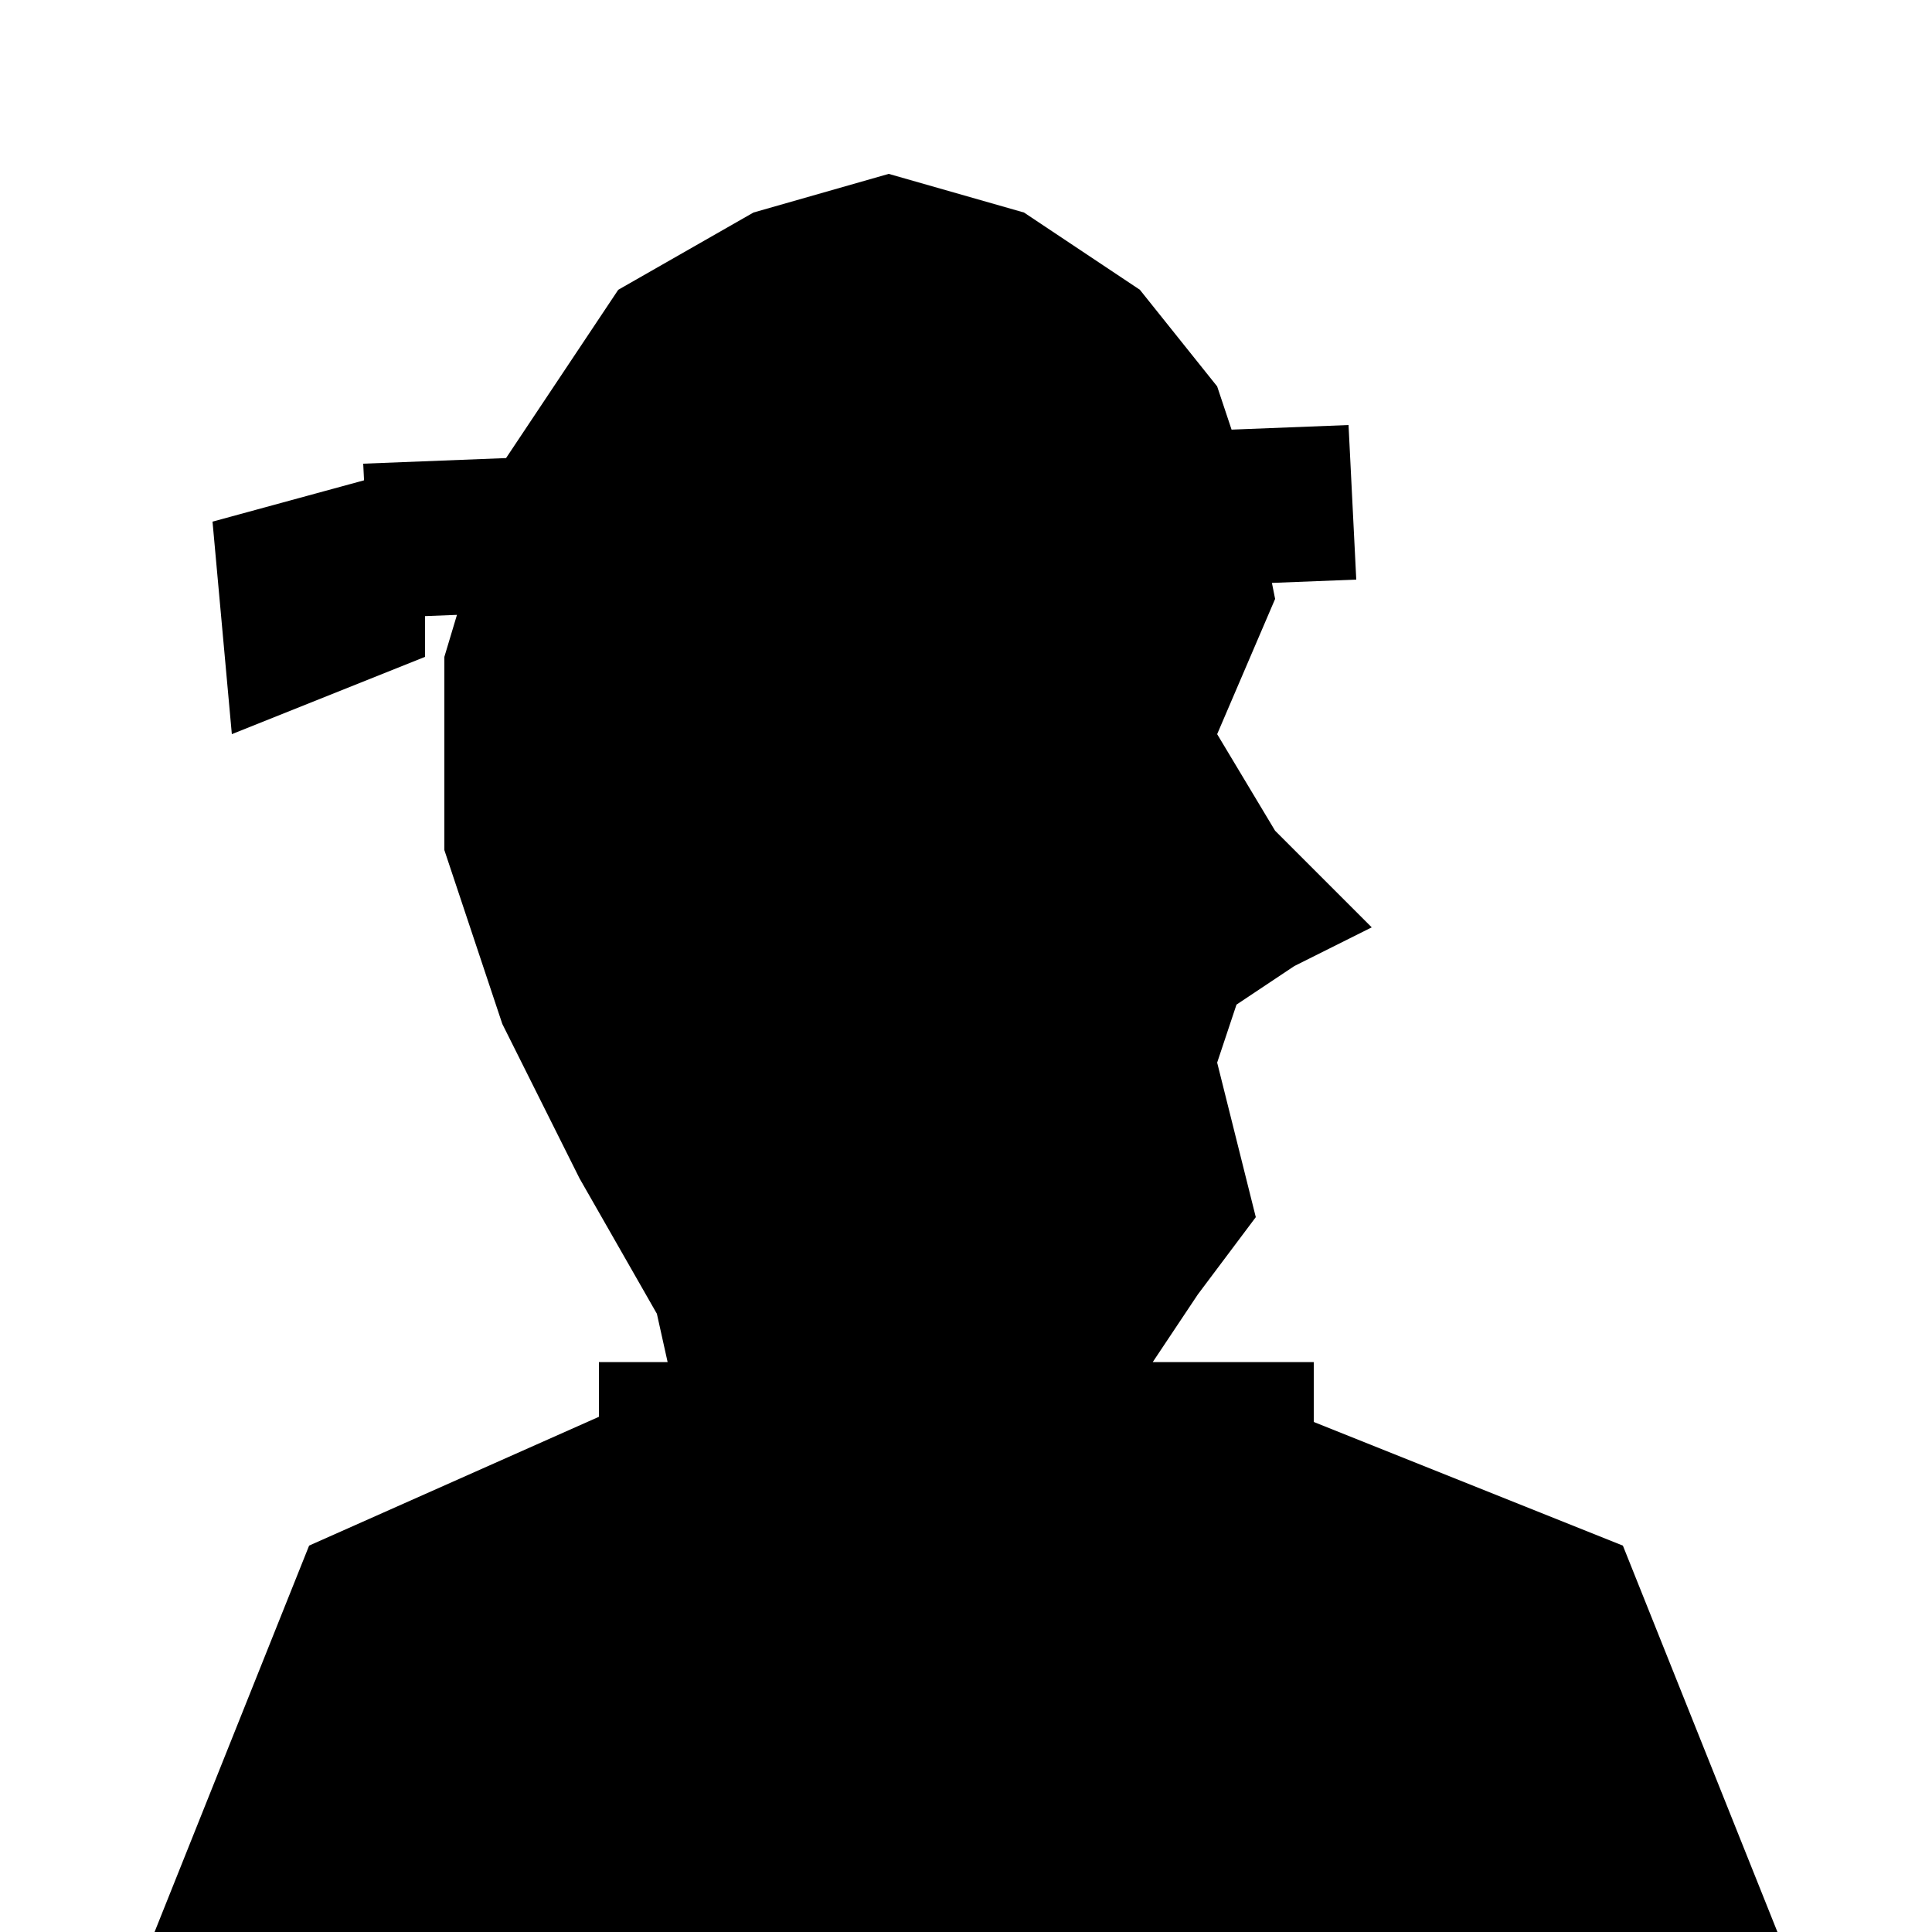
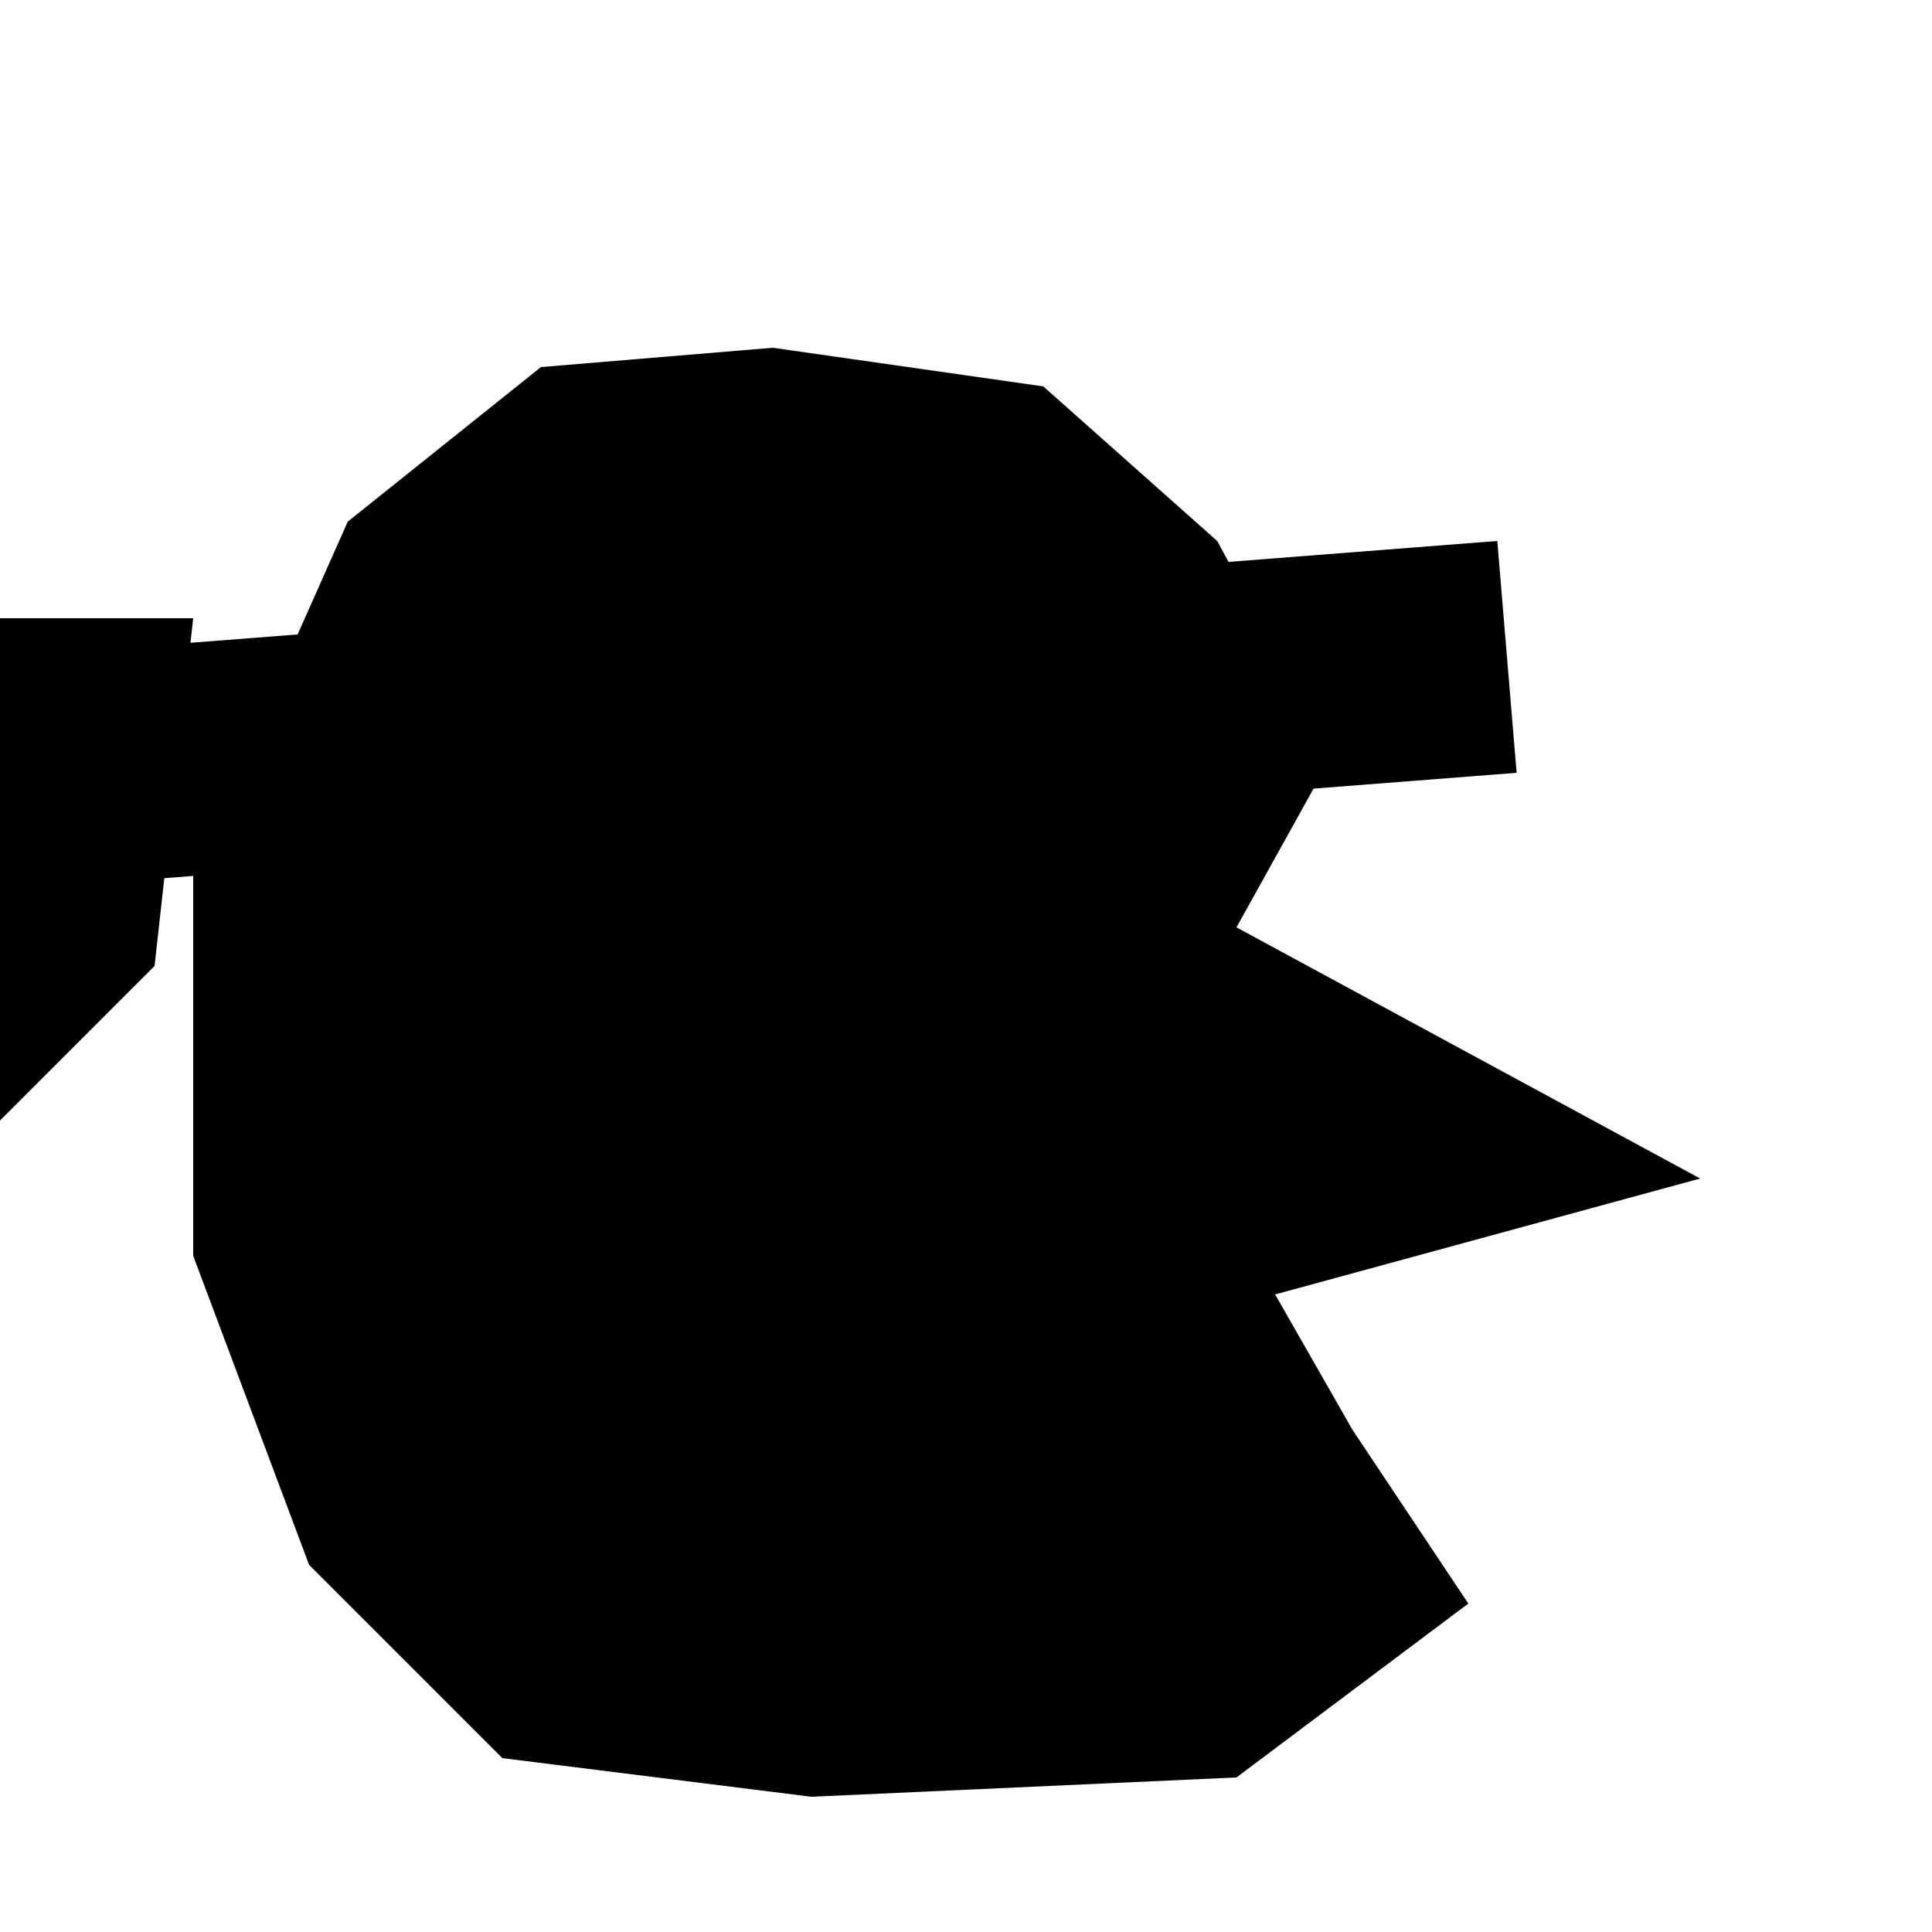
<svg xmlns="http://www.w3.org/2000/svg" viewBox="0 0 100 100" fill="currentColor">
-   <path d="M8 100L16 80L34 72L64 72L84 80L92 100ZM33 80L37 71L62 71L66 80ZM31 70.5L68 70.5L68 75.5L31 75.5ZM46 9L53 11L59 15L63 20L65 26L66 31L63 38L66 43L71 48L67 50L64 52L63 55L64 59L65 63L62 67L58 73L56 80L56 90L37 90L36 77L34 68L30 61L26 53L23 44L23 34L26 24L32 15L39 11ZM18.8 24L69.8 22L70.2 30L19.2 32ZM22 24L22 34L12 38L11 27Z" />
+   <path d="M40 18L54 20L63 28L69 39L64 48L88 61L66 67L70 74L76 83L64 92L42 93L26 91L16 81L10 65L10 45L18 27L28 19ZM0.5 34L77.5 28L78.5 40L1.5 46ZM10 32L8 50L0 58L0 32Z" />
</svg>
